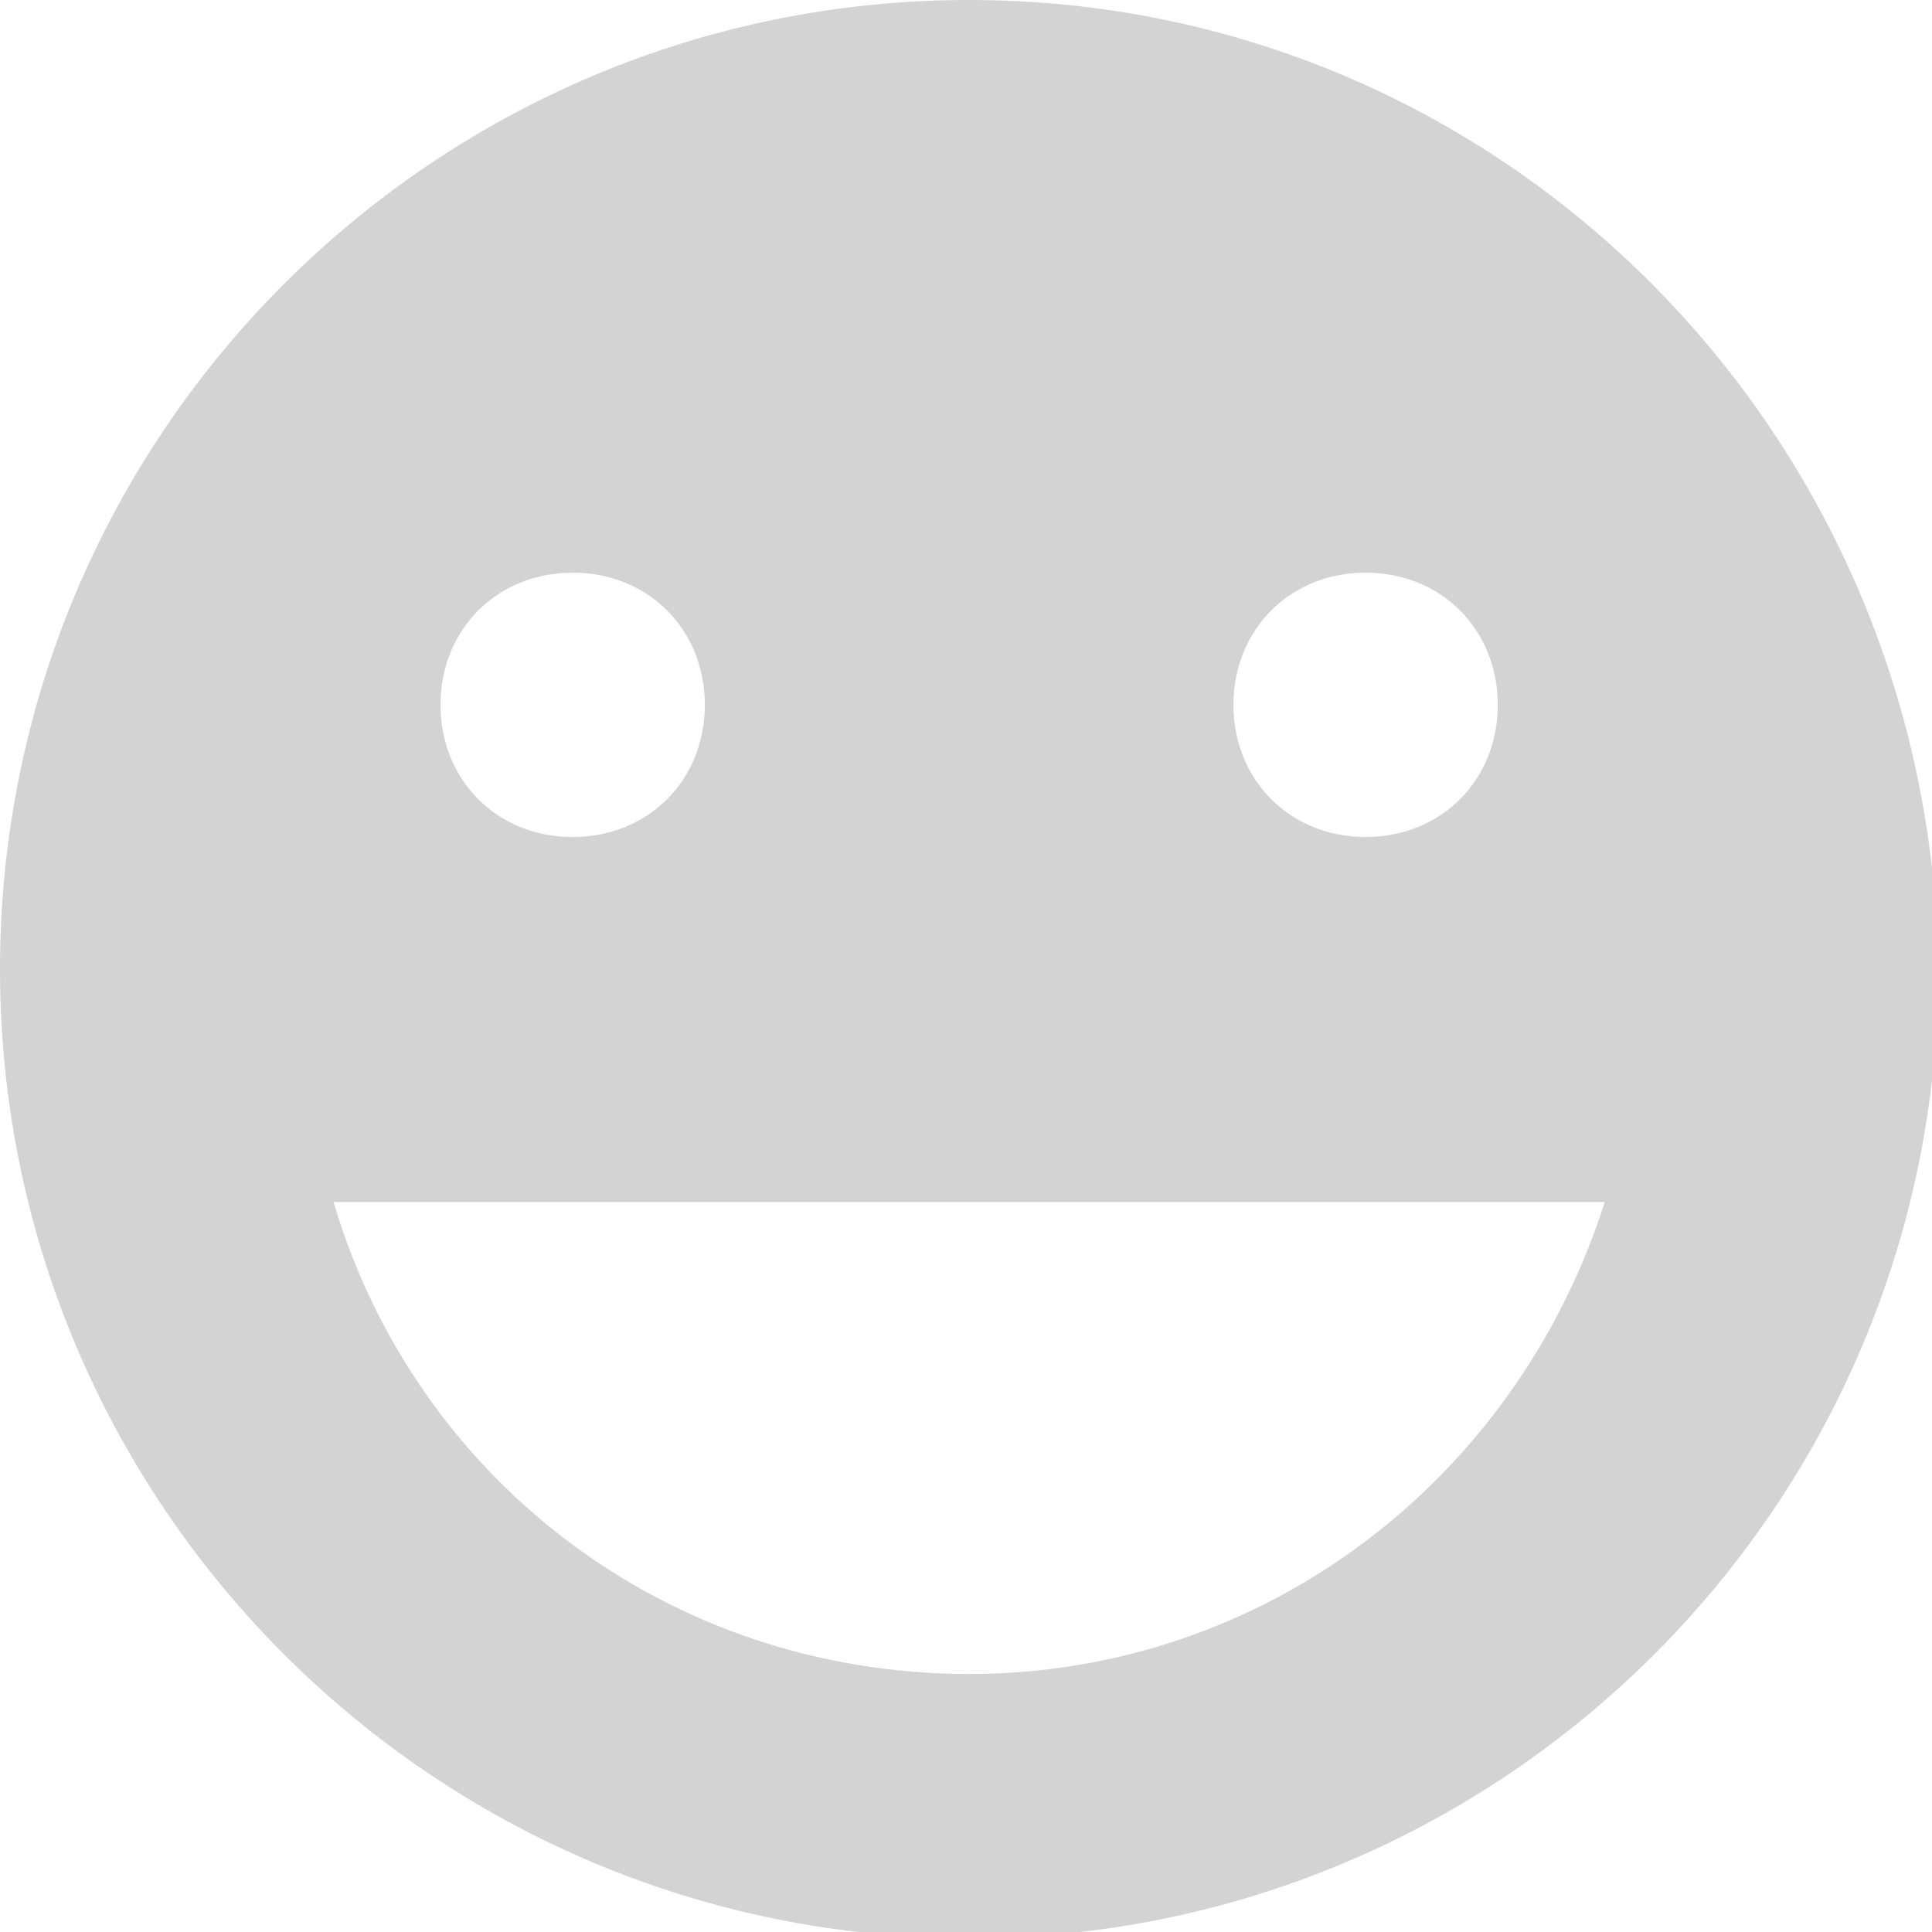
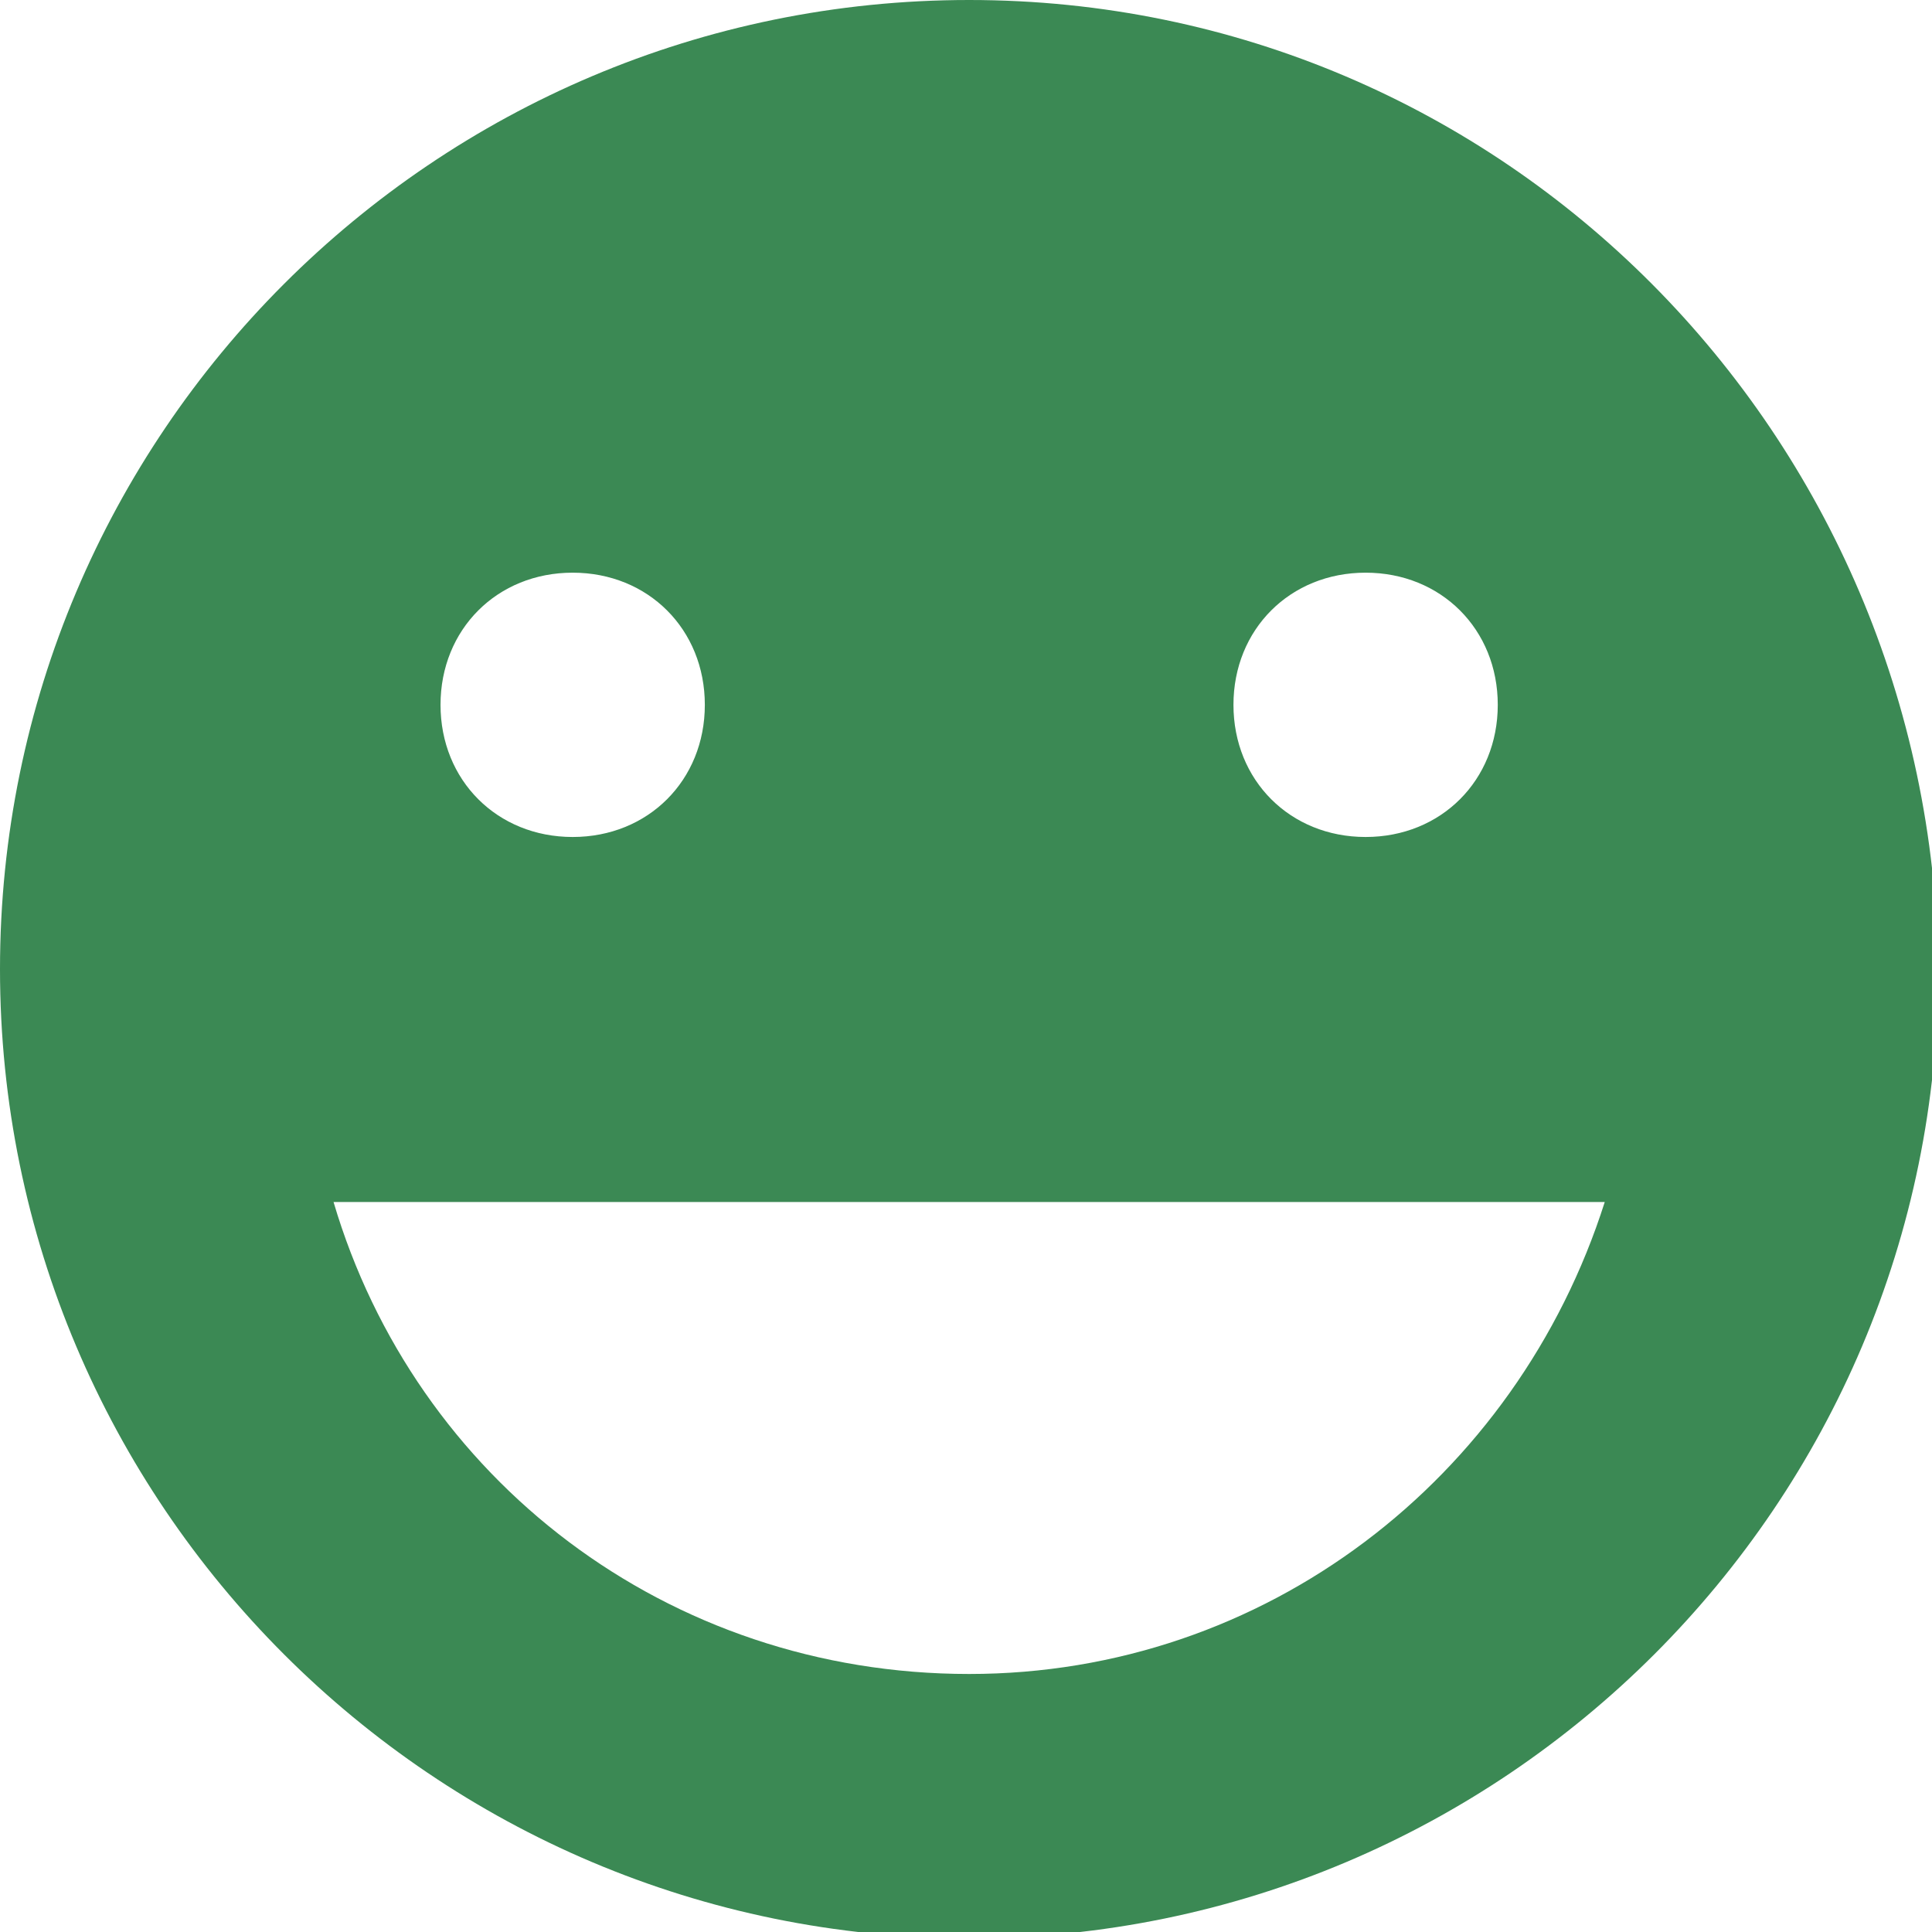
<svg xmlns="http://www.w3.org/2000/svg" version="1.1" id="Layer_1" x="0px" y="0px" viewBox="0 0 30.7 30.7" style="enable-background:new 0 0 30.7 30.7;" xml:space="preserve">
-   <path style="fill:#D3D3D3;" d="M15.4,0C6.9,0,0,6.9,0,15.4c0,8.5,6.9,15.4,15.4,15.4c8.5,0,15.4-6.9,15.4-15.4  C30.7,6.9,23.9,0,15.4,0L15.4,0z M21.7,9.1c1.2,0,2.1,0.9,2.1,2.1c0,1.2-0.9,2.1-2.1,2.1c-1.2,0-2.1-0.9-2.1-2.1  C19.6,10,20.5,9.1,21.7,9.1L21.7,9.1z M9.1,9.1c1.2,0,2.1,0.9,2.1,2.1c0,1.2-0.9,2.1-2.1,2.1c-1.2,0-2.1-0.9-2.1-2.1  C7,10,7.9,9.1,9.1,9.1L9.1,9.1z M15.4,26.6c-4.8,0-8.8-3.1-10.1-7.5h20.2C24.1,23.5,20.1,26.6,15.4,26.6L15.4,26.6z M15.4,26.6" />
+   <path style="fill:#3b8954;" d="M15.4,0C6.9,0,0,6.9,0,15.4c0,8.5,6.9,15.4,15.4,15.4c8.5,0,15.4-6.9,15.4-15.4  C30.7,6.9,23.9,0,15.4,0L15.4,0z M21.7,9.1c1.2,0,2.1,0.9,2.1,2.1c0,1.2-0.9,2.1-2.1,2.1c-1.2,0-2.1-0.9-2.1-2.1  C19.6,10,20.5,9.1,21.7,9.1L21.7,9.1z M9.1,9.1c1.2,0,2.1,0.9,2.1,2.1c0,1.2-0.9,2.1-2.1,2.1c-1.2,0-2.1-0.9-2.1-2.1  C7,10,7.9,9.1,9.1,9.1L9.1,9.1z M15.4,26.6c-4.8,0-8.8-3.1-10.1-7.5h20.2C24.1,23.5,20.1,26.6,15.4,26.6L15.4,26.6z M15.4,26.6" />
</svg>
